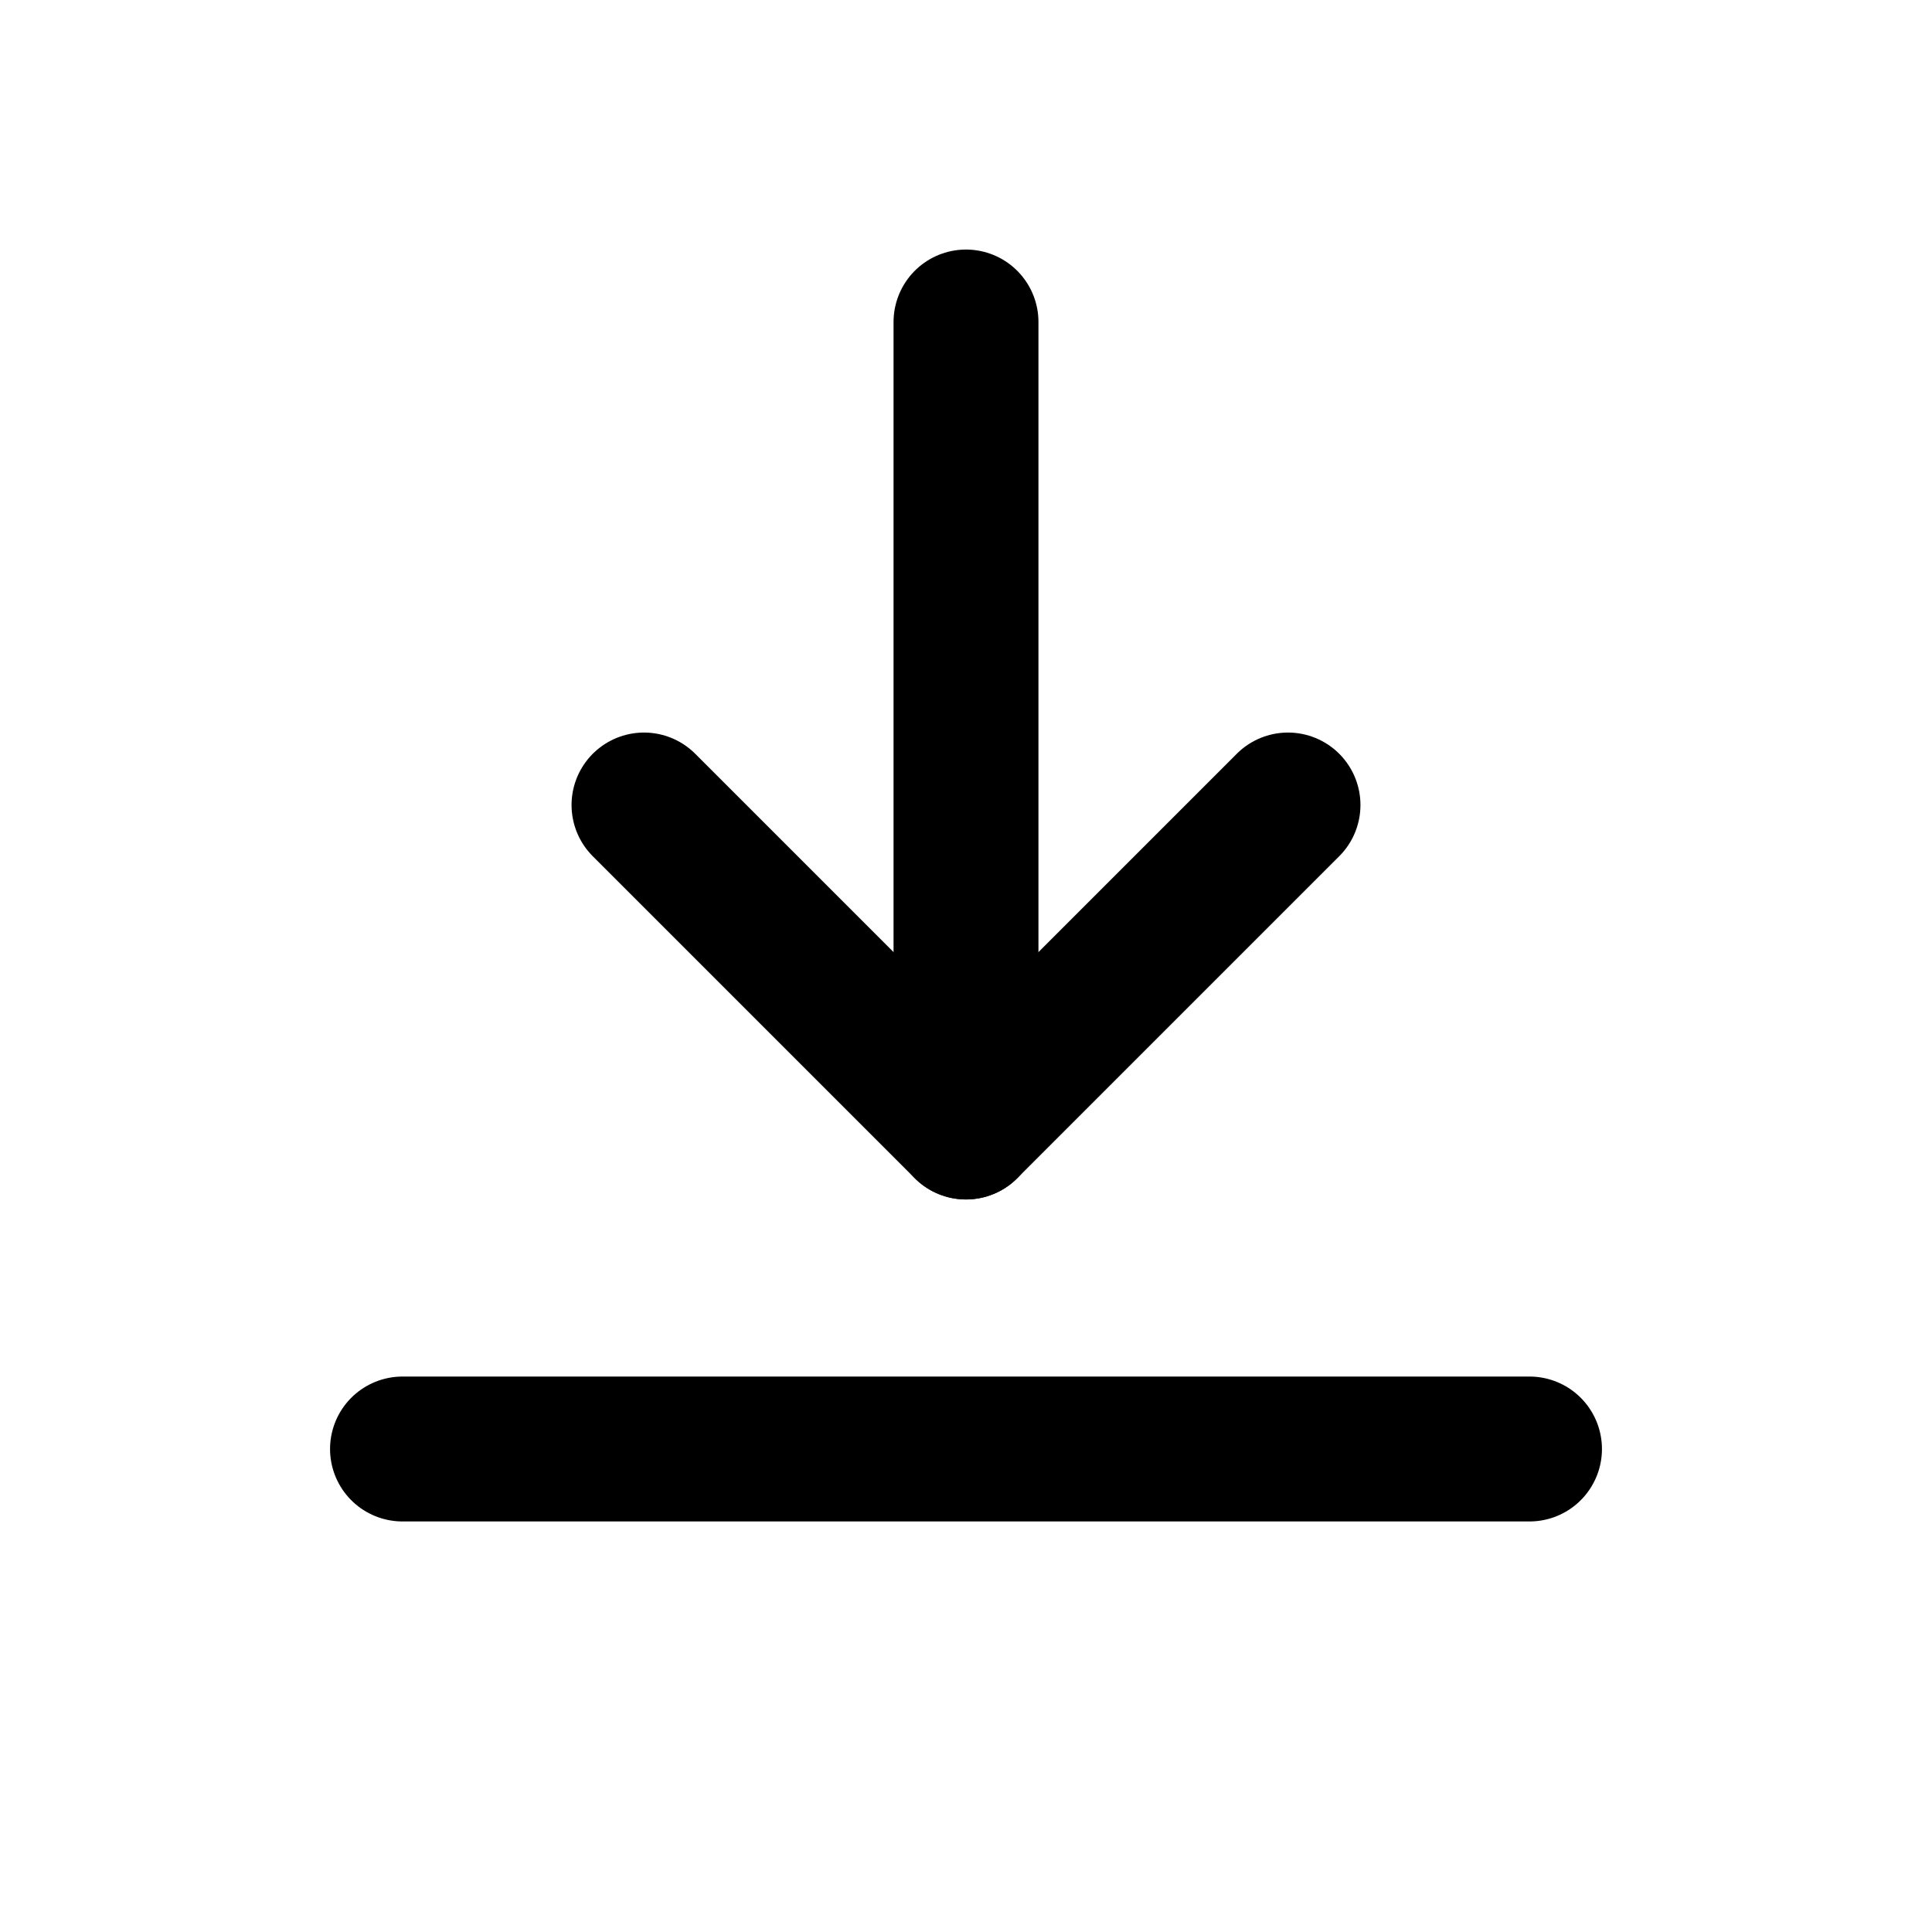
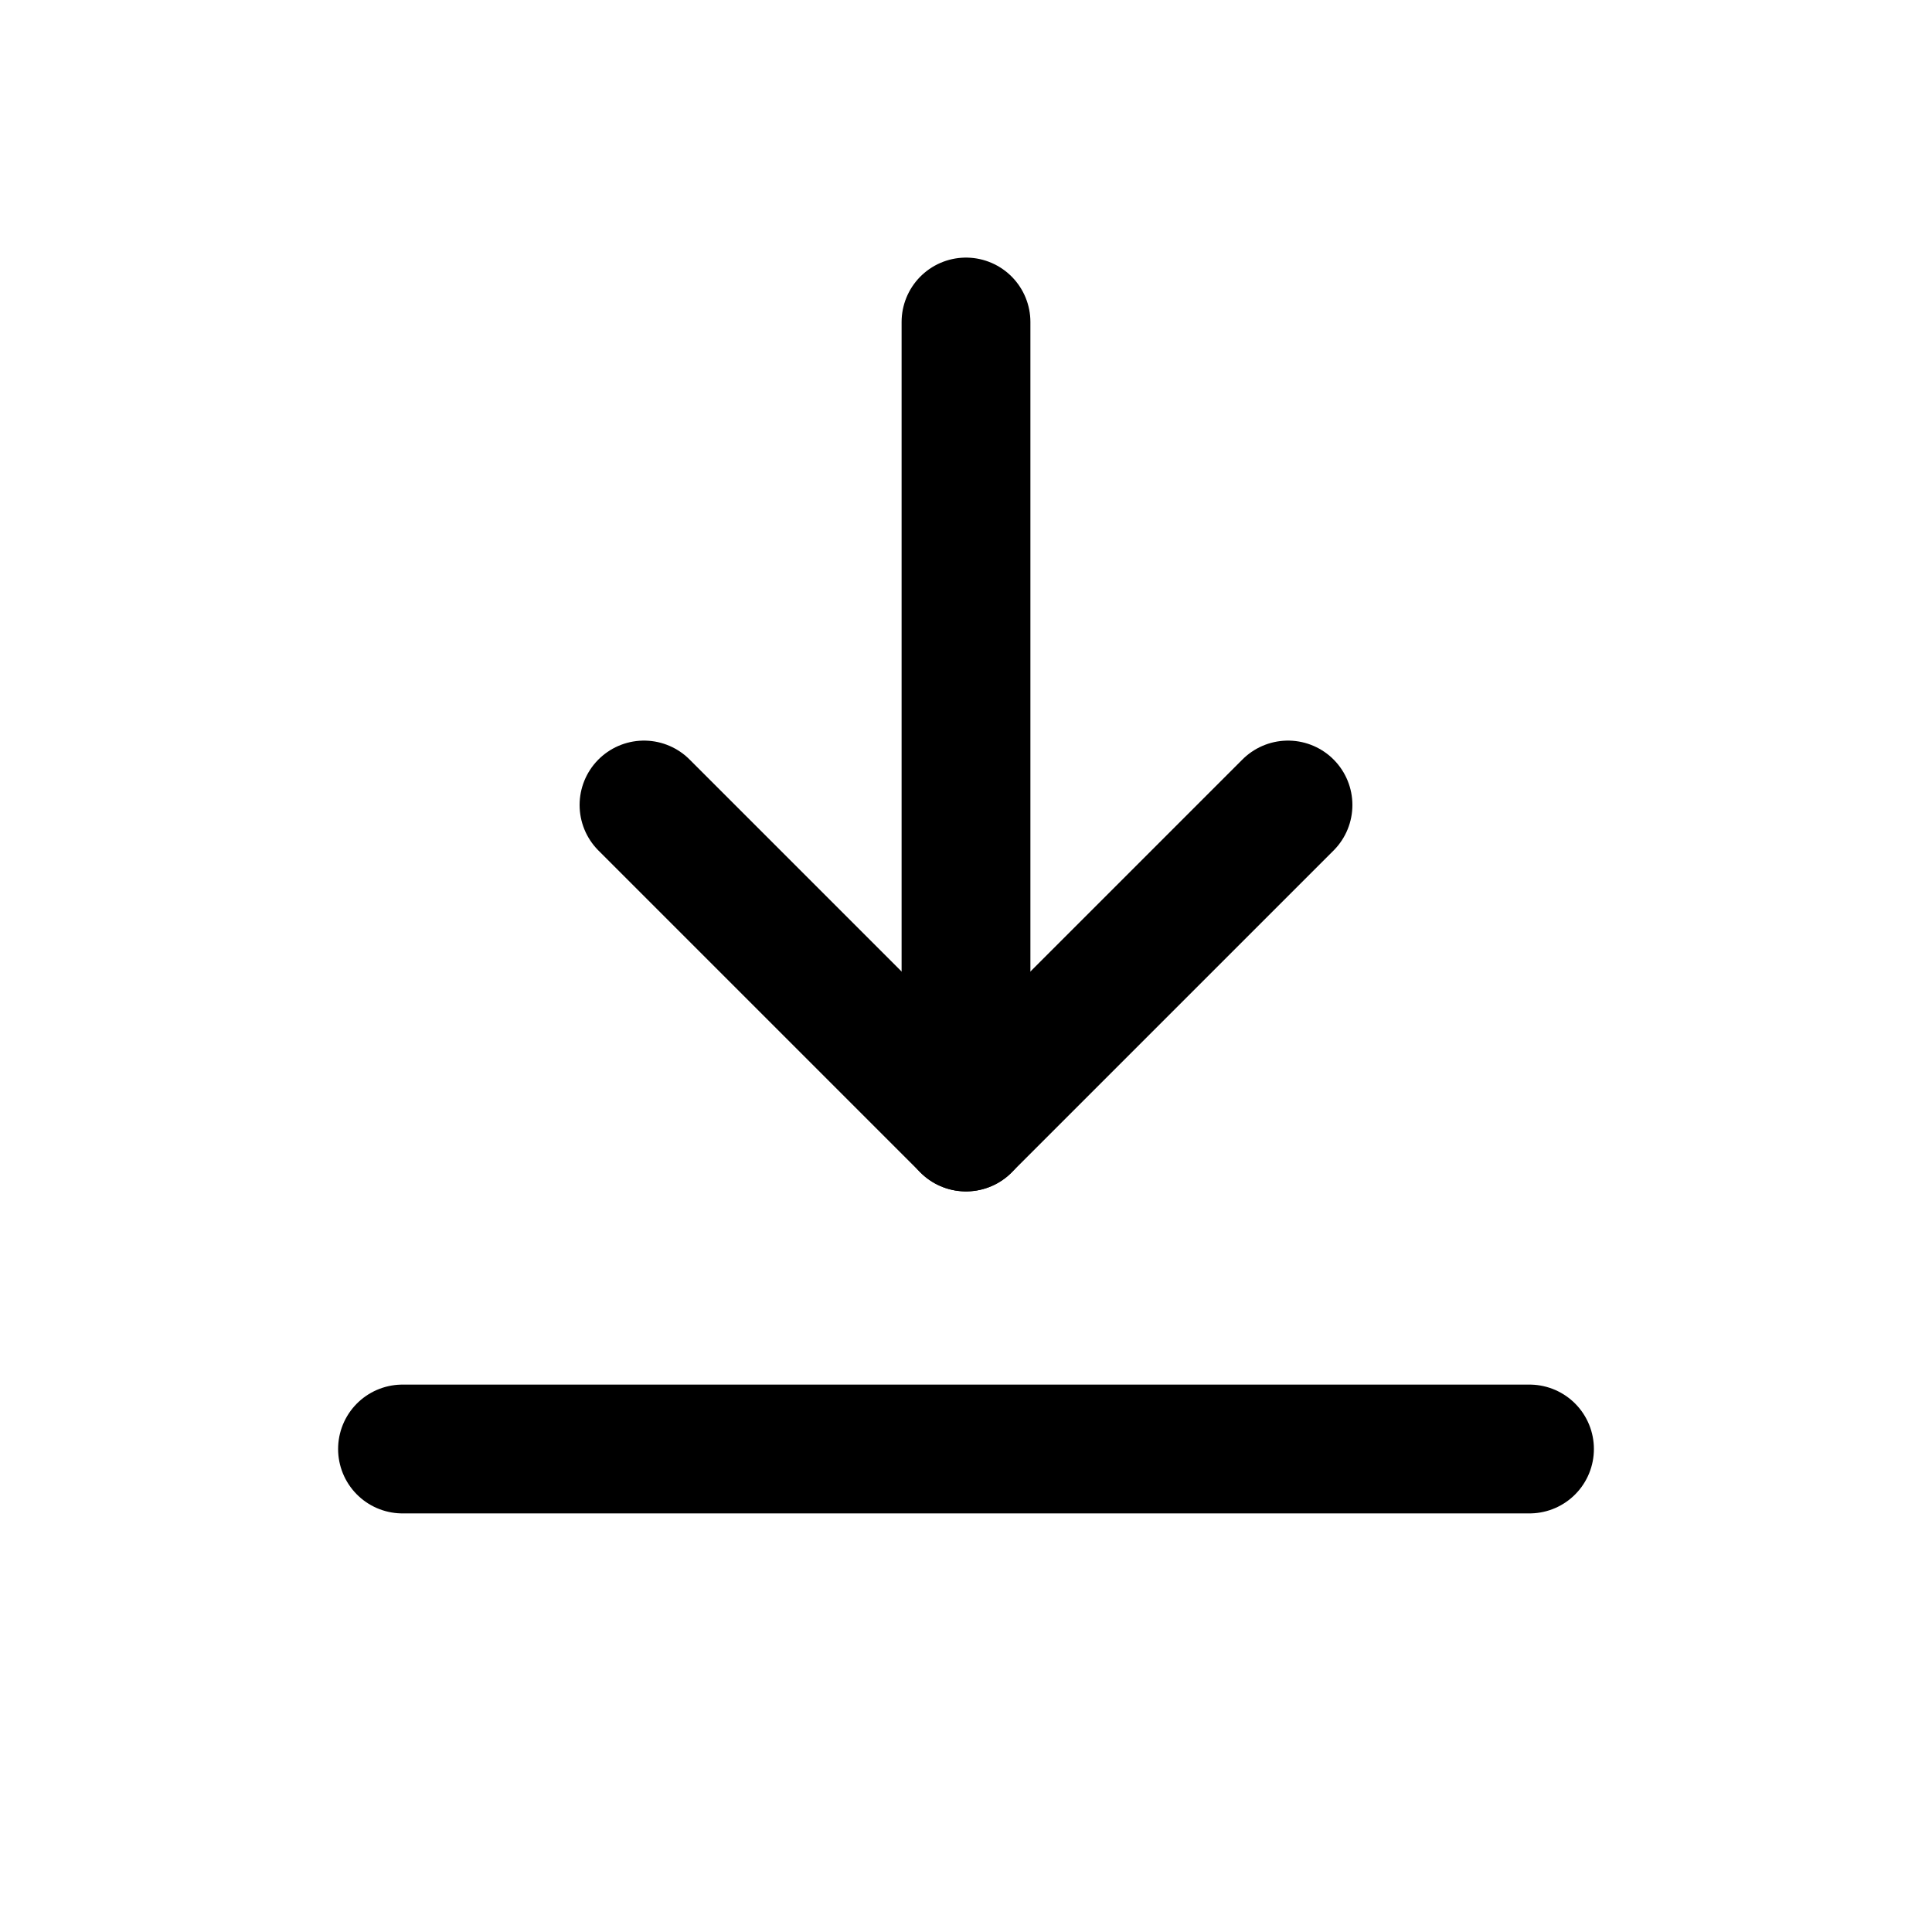
- <svg xmlns="http://www.w3.org/2000/svg" viewBox="0 0 24 24" fill="none" stroke="currentColor" stroke-width="1.8" stroke-linecap="round" stroke-linejoin="round">
+ <svg xmlns="http://www.w3.org/2000/svg" viewBox="0 0 24 24" fill="none" stroke="currentColor" stroke-width="1.6" stroke-linecap="round" stroke-linejoin="round">
  <path d="M12 4v10" />
  <path d="m8 10 4 4 4-4" />
  <path d="M5 18h14" />
</svg>
